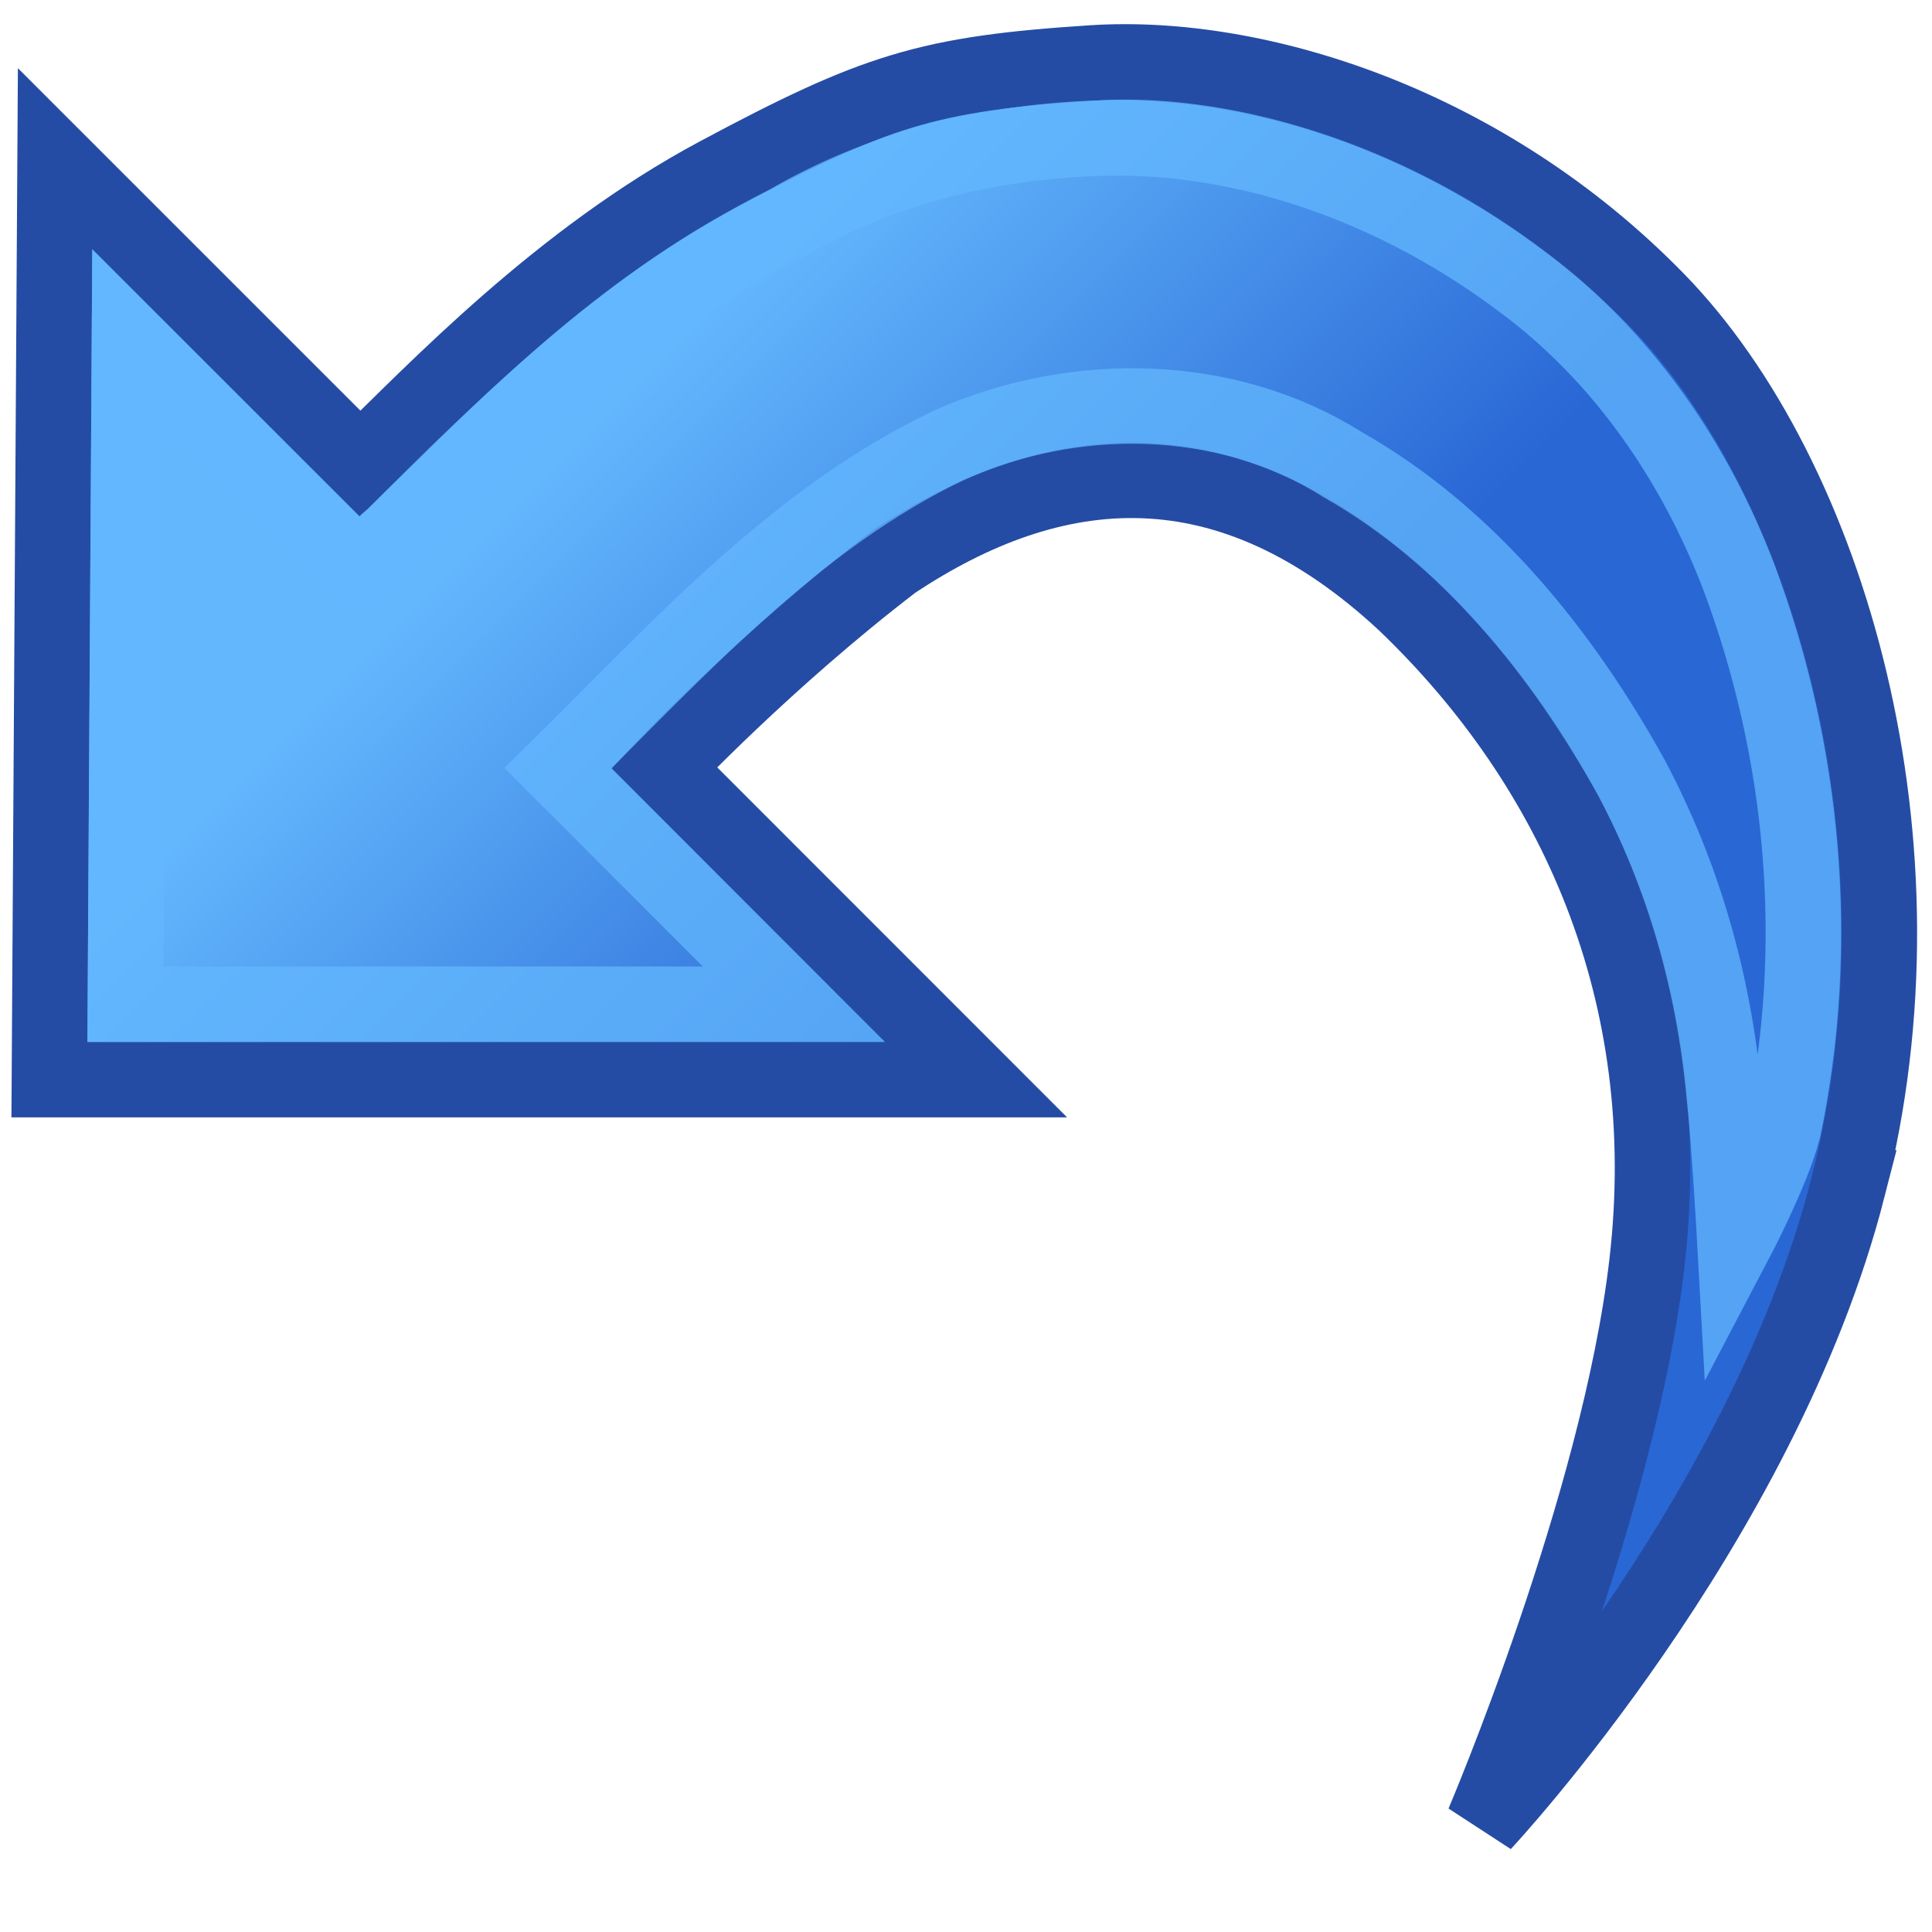
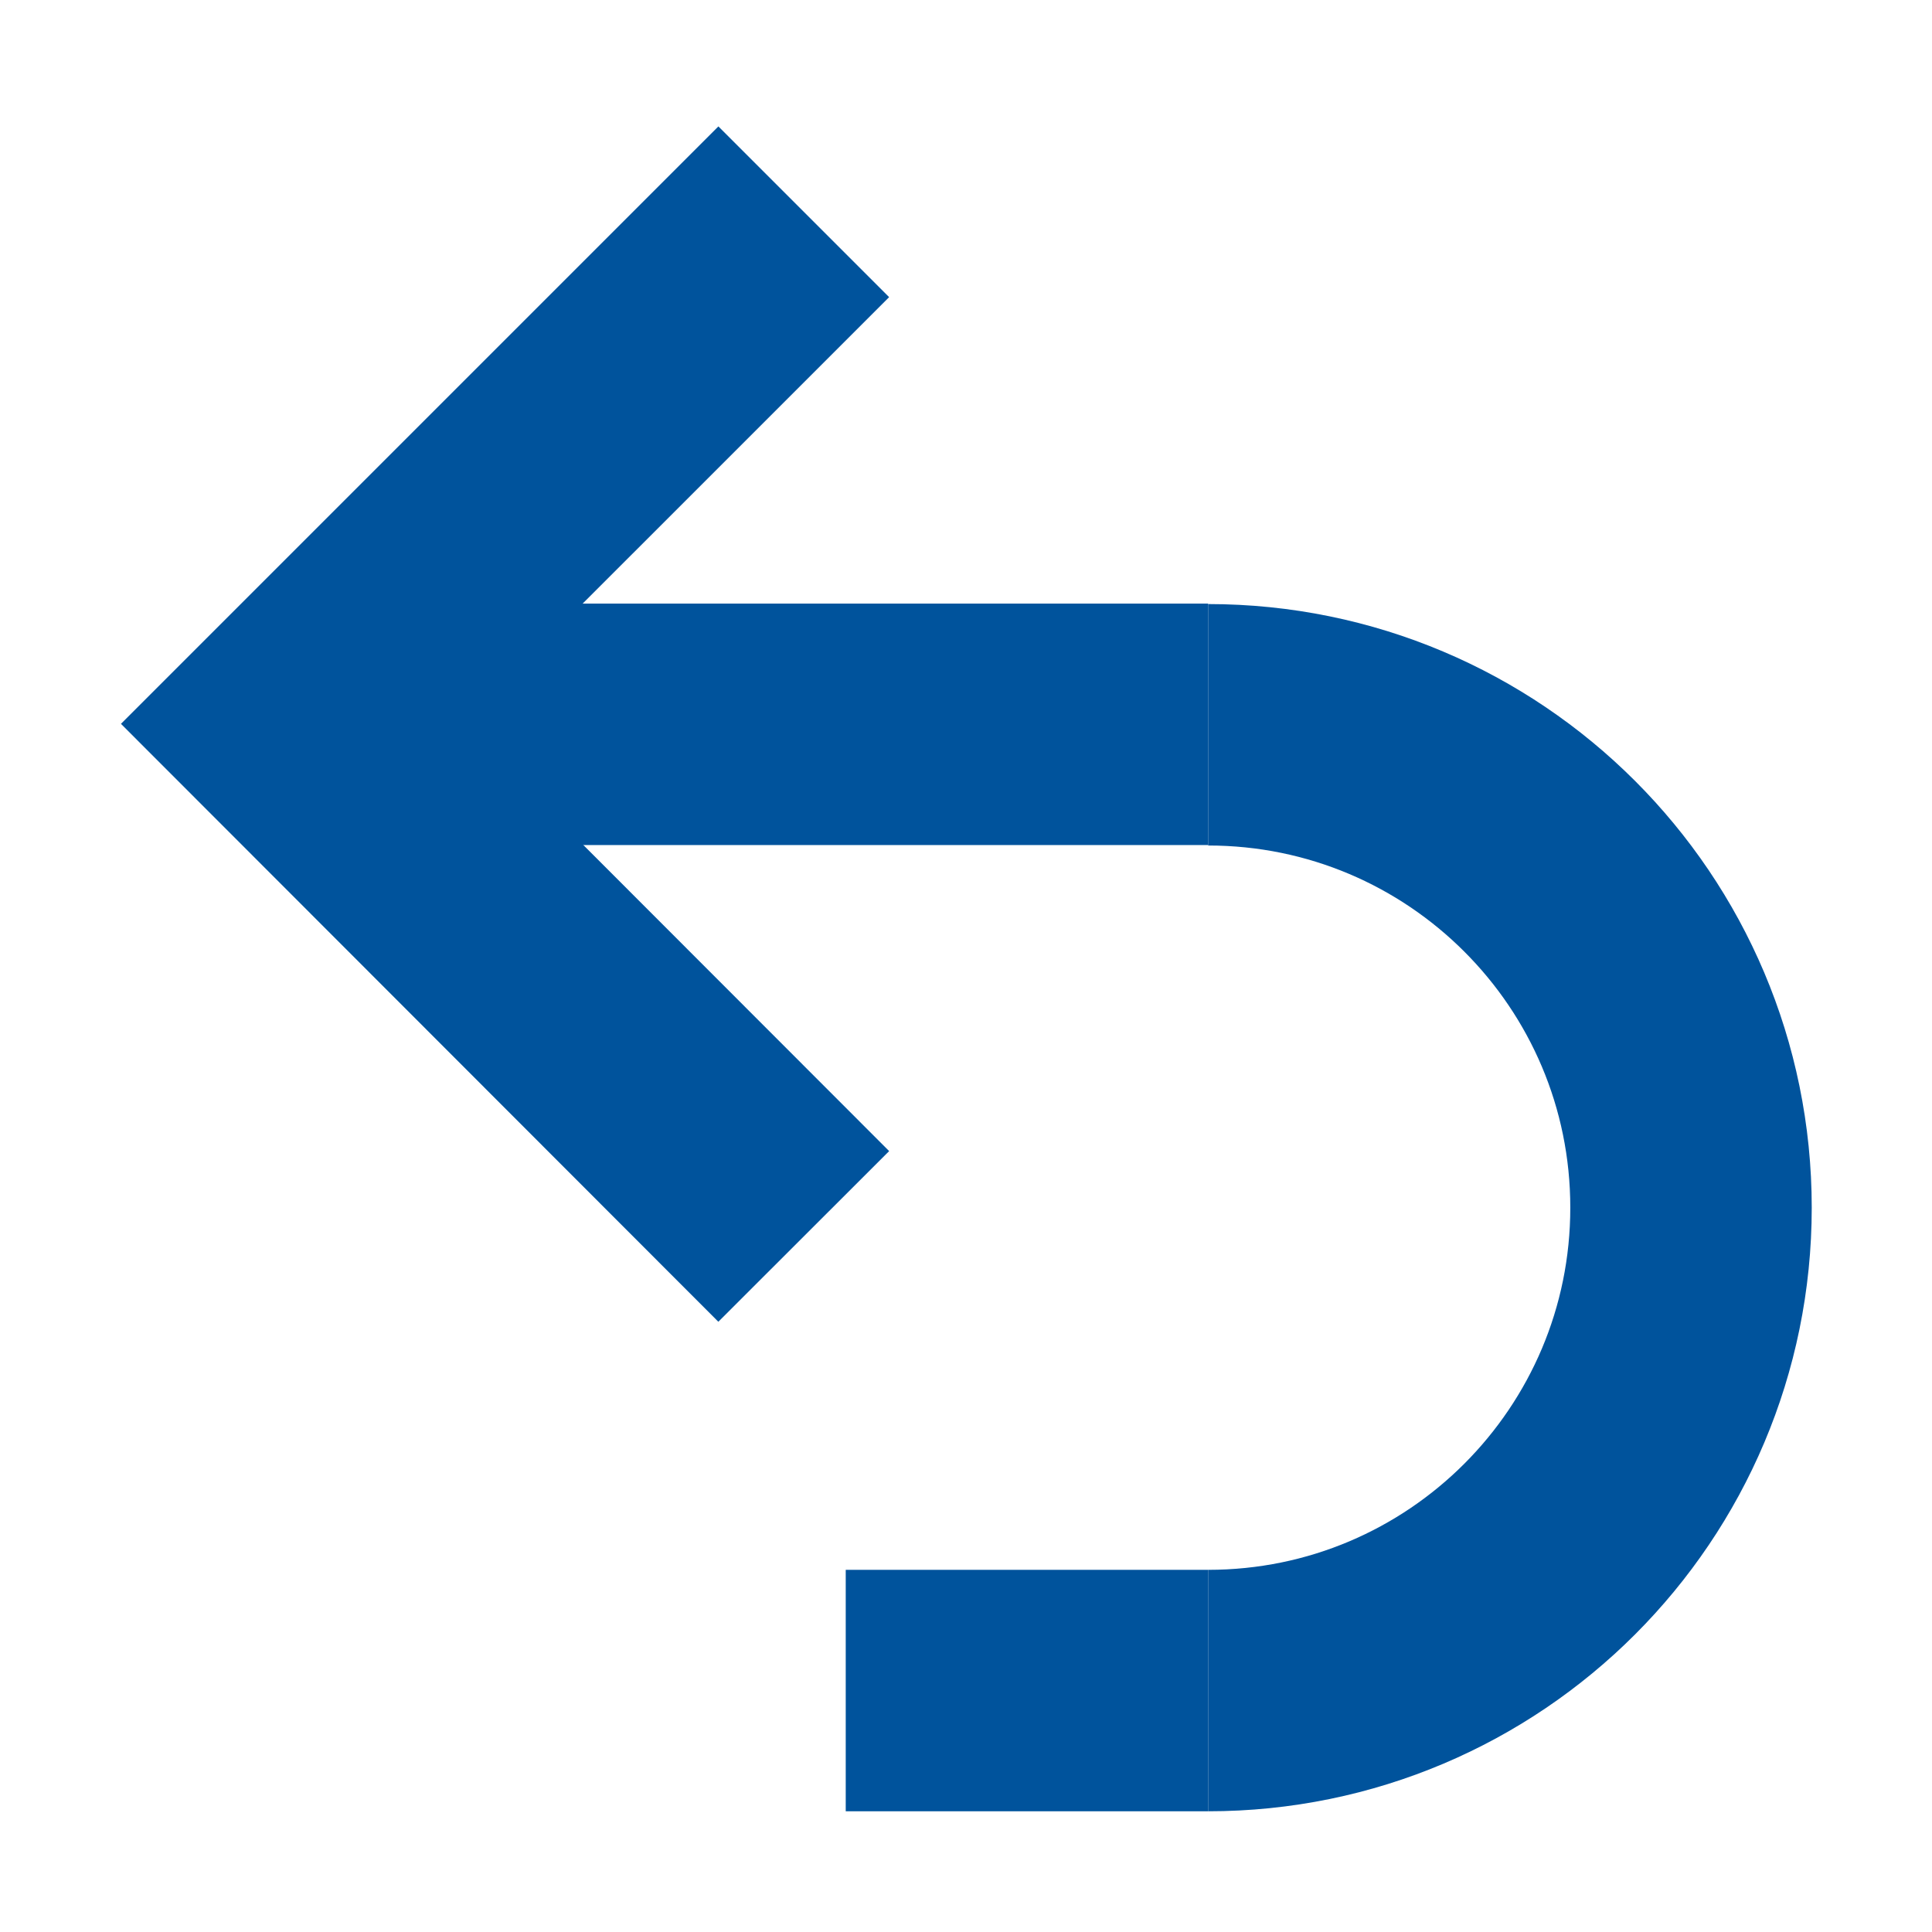
- <svg xmlns="http://www.w3.org/2000/svg" xmlns:xlink="http://www.w3.org/1999/xlink" width="256" height="256" viewBox="0 0 67.733 67.733" version="1.1" id="svg5" xml:space="preserve">
-   <defs id="defs2">
-     <linearGradient id="linearGradient9188">
-       <stop style="stop-color:#2967d5;stop-opacity:1;" offset="0" id="stop9184" />
-       <stop style="stop-color:#63b7fd;stop-opacity:1;" offset="1" id="stop9186" />
-     </linearGradient>
-     <filter style="color-interpolation-filters:sRGB" id="filter19373" x="-0.026" y="-0.036" width="1.087" height="1.121">
-       <feFlood flood-opacity="0.384" flood-color="rgb(0,0,0)" result="flood" id="feFlood19363" />
-       <feComposite in="flood" in2="SourceGraphic" operator="in" result="composite1" id="feComposite19365" />
-       <feGaussianBlur in="composite1" stdDeviation="0.3" result="blur" id="feGaussianBlur19367" />
-       <feOffset dx="1" dy="1" result="offset" id="feOffset19369" />
-       <feComposite in="SourceGraphic" in2="offset" operator="over" result="composite2" id="feComposite19371" />
-     </filter>
-     <linearGradient xlink:href="#linearGradient9188" id="linearGradient9190" x1="6.853" y1="47.684" x2="6.845" y2="56.699" gradientUnits="userSpaceOnUse" gradientTransform="matrix(-1.891972,1.891972,-1.891972,-1.891972,152.0262,98.22479)" />
-   </defs>
-   <style id="style6939">.st0{opacity:0} .st0,.st1{fill:#f6f6f6} .st2{fill:none} .st3{fill:#424242} .st4{fill:#f0eff1}</style>
-   <style id="style38292">.icon-canvas-transparent{opacity:0;fill:#f6f6f6} .icon-vs-out{fill:#f6f6f6} .icon-vs-fg{fill:#f0eff1} .icon-vs-action-blue{fill:#00539c}</style>
-   <path id="path6882" style="color:#000000;display:inline;opacity:1;fill:url(#linearGradient9190);fill-opacity:1;stroke:#254ca4;stroke-width:2.646;stroke-linecap:round;stroke-linejoin:miter;stroke-dasharray:none;stroke-opacity:1" d="M 64.783,41.645 C 67.869,29.605 64.122,16.711 58.099,10.531 52.077,4.351 44.083,1.832 38.302,2.206 32.52,2.58 30.684,3.171 25.161,6.123 19.639,9.076 15.289,13.673 12.627,16.259 L 1.931,5.564 1.732,37.851 H 34.218 L 23.285,26.914 c 0,0 3.566,-3.787 8.03,-7.207 5.64,-3.756 11.716,-4.351 17.942,1.434 5.963,5.711 9.578,13.669 8.482,23.145 -0.98,8.474 -5.739,19.637 -5.739,19.637 0,0 9.744,-10.42 12.784,-22.278 z" />
-   <path id="path879" style="color:#000000;display:inline;opacity:1;fill:none;fill-opacity:1;stroke:#63b7fd;stroke-width:2.646;stroke-linecap:round;stroke-linejoin:miter;stroke-dasharray:none;stroke-opacity:0.753" d="M 38.293,4.852 C 34.563,4.997 30.832,5.916 27.598,7.817 22.252,10.489 17.902,14.684 13.731,18.881 13.286,19.108 12.837,20.216 12.395,19.768 9.777,17.152 7.157,14.537 4.539,11.92 4.492,19.682 4.447,27.443 4.398,35.205 H 27.828 c -2.757,-2.758 -5.512,-5.517 -8.268,-8.275 4.211,-4.152 8.278,-8.719 13.699,-11.316 4.359,-1.962 9.723,-1.916 13.818,0.678 4.413,2.503 7.697,6.611 10.108,10.954 1.841,3.461 2.892,7.198 3.257,11.08 0.182,1.616 0.382,5.234 0.382,5.234 0,0 1.319,-2.505 1.694,-3.978 C 63.86,33.167 63.257,26.372 60.965,20.242 59.419,16.189 56.873,12.468 53.361,9.875 49.072,6.648 43.706,4.618 38.293,4.852 Z" />
+ <svg xmlns="http://www.w3.org/2000/svg" width="16" height="16" viewBox="0 0 4.233 4.233" version="1.1" id="svg29">
+   <defs id="defs26" />
+   <g id="layer1">
+     <g id="g3302">
+       <path style="fill:none;stroke:#00539c;stroke-width:0.529;stroke-linecap:butt;stroke-linejoin:miter;stroke-miterlimit:4;stroke-dasharray:none;stroke-opacity:1" d="M 2.647,1.587 H 0.795" id="path1031" />
+       <path style="fill:none;stroke:#00539c;stroke-width:0.529;stroke-linecap:butt;stroke-linejoin:miter;stroke-miterlimit:4;stroke-dasharray:none;stroke-opacity:1" d="m 2.647,3.704 h -0.794" id="path2072" />
+       <path style="fill:none;stroke:#00539c;stroke-width:0.529;stroke-linecap:butt;stroke-linejoin:miter;stroke-miterlimit:4;stroke-dasharray:none;stroke-opacity:1" d="M 1.761,0.464 0.639,1.586 1.761,2.709" id="path2999" />
+       <path id="path6545" style="fill:none;stroke:#00539c;stroke-width:0.529;stroke-miterlimit:4;stroke-dasharray:none" d="m 2.647,3.704 c 0.585,0 1.058,-0.474 1.058,-1.058 0,-0.585 -0.474,-1.058 -1.058,-1.058" />
+     </g>
+   </g>
</svg>
